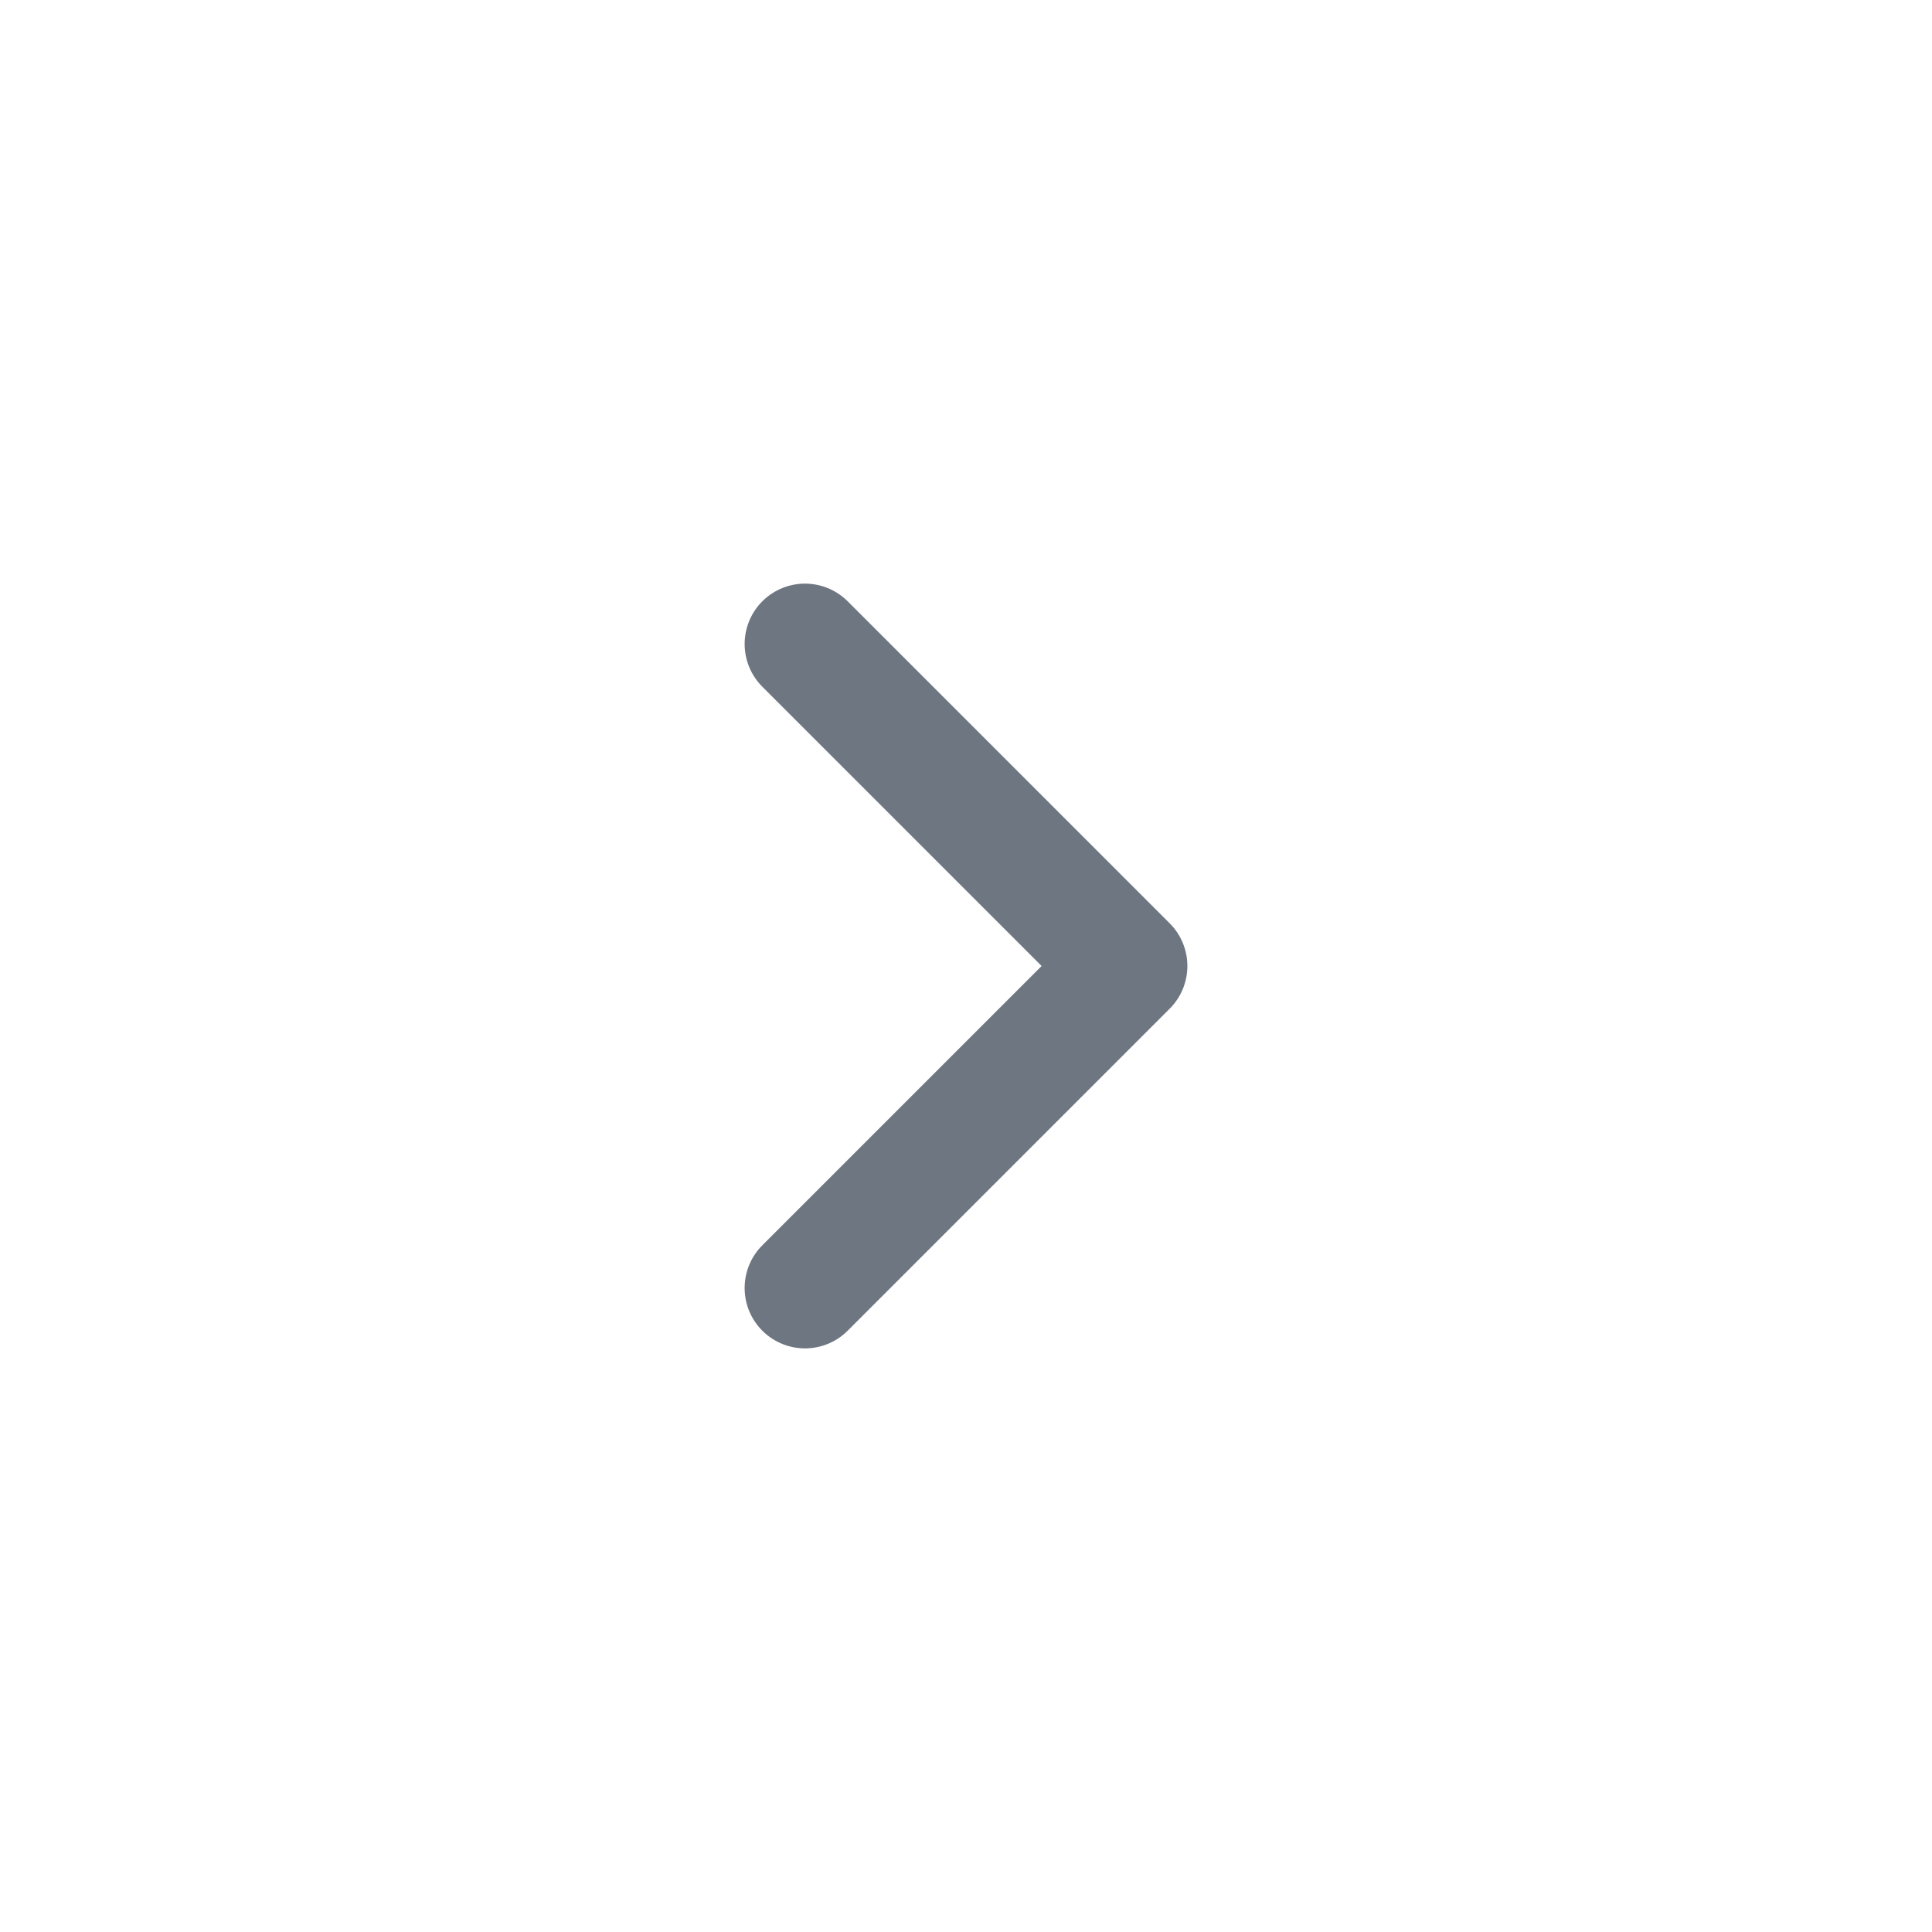
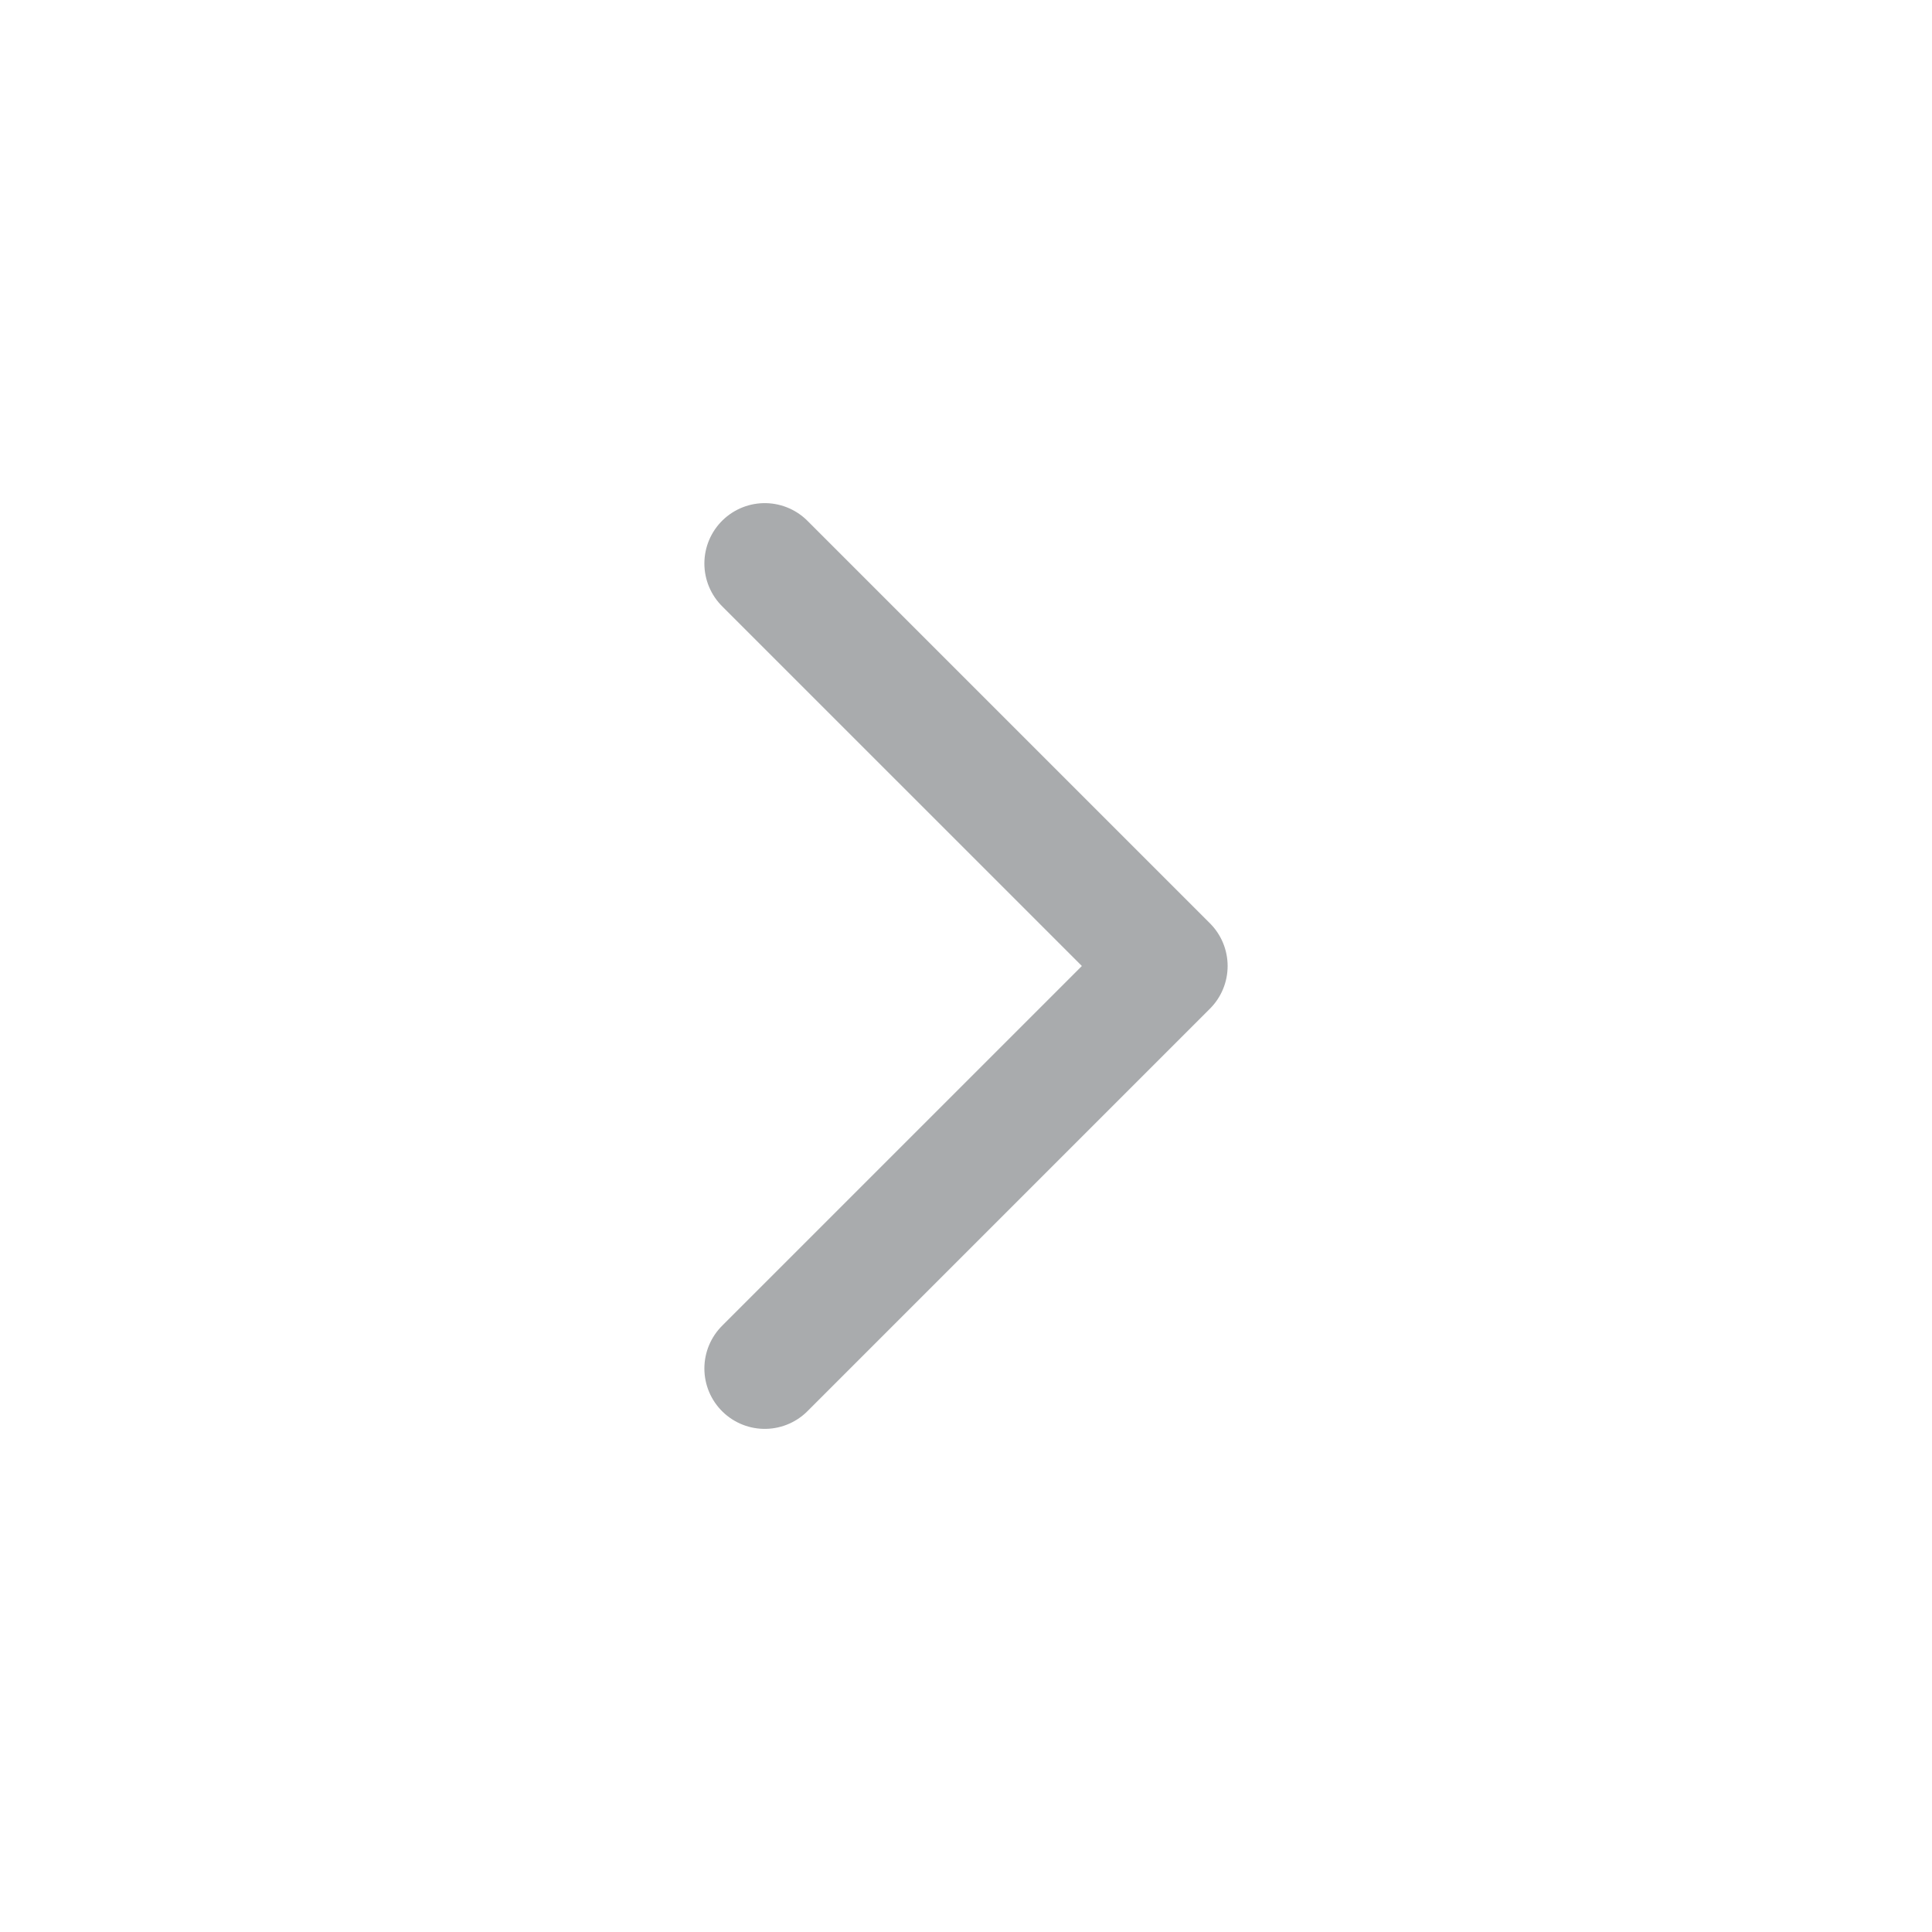
<svg xmlns="http://www.w3.org/2000/svg" width="24" height="24" viewBox="0 0 24 24" fill="none">
-   <path d="M10 16L14 12L10 8" stroke="#6E7781" stroke-width="1.5" stroke-linecap="round" stroke-linejoin="round" />
+   <path d="M9.5 7L14.5 12L9.5 17" stroke="#A9ABAD" stroke-width="1.5" stroke-linecap="round" stroke-linejoin="round" />
</svg>
